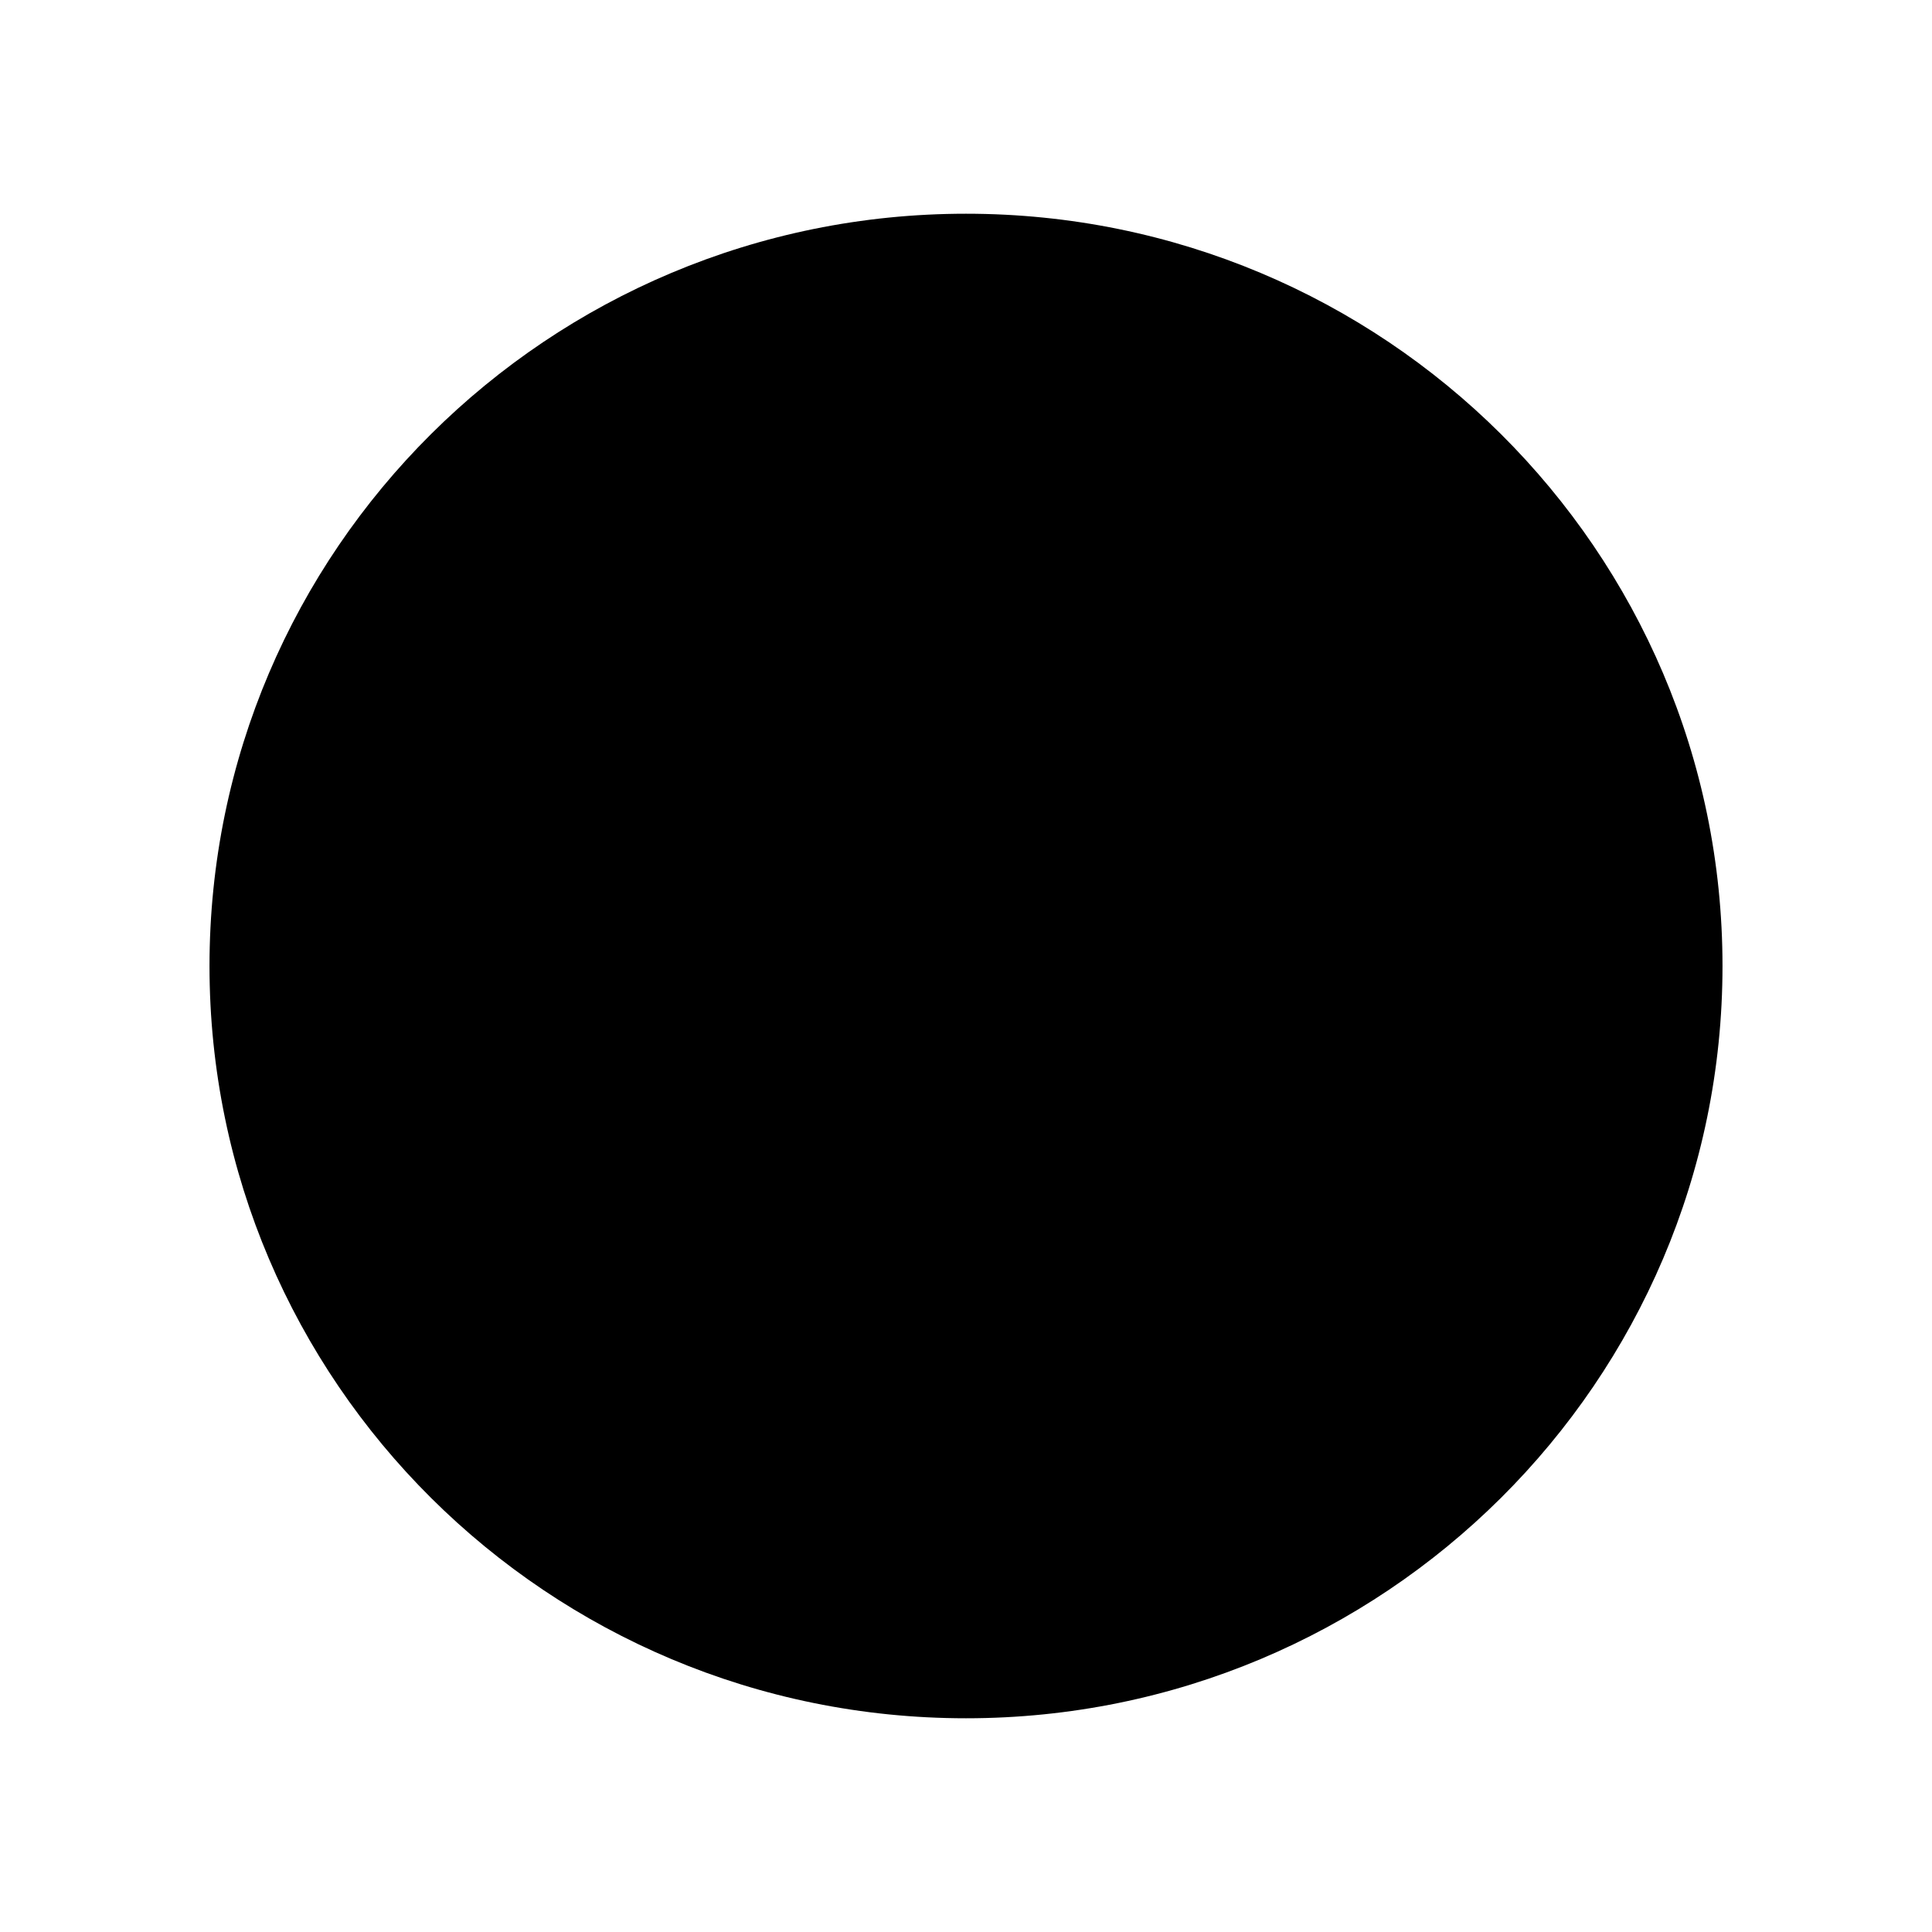
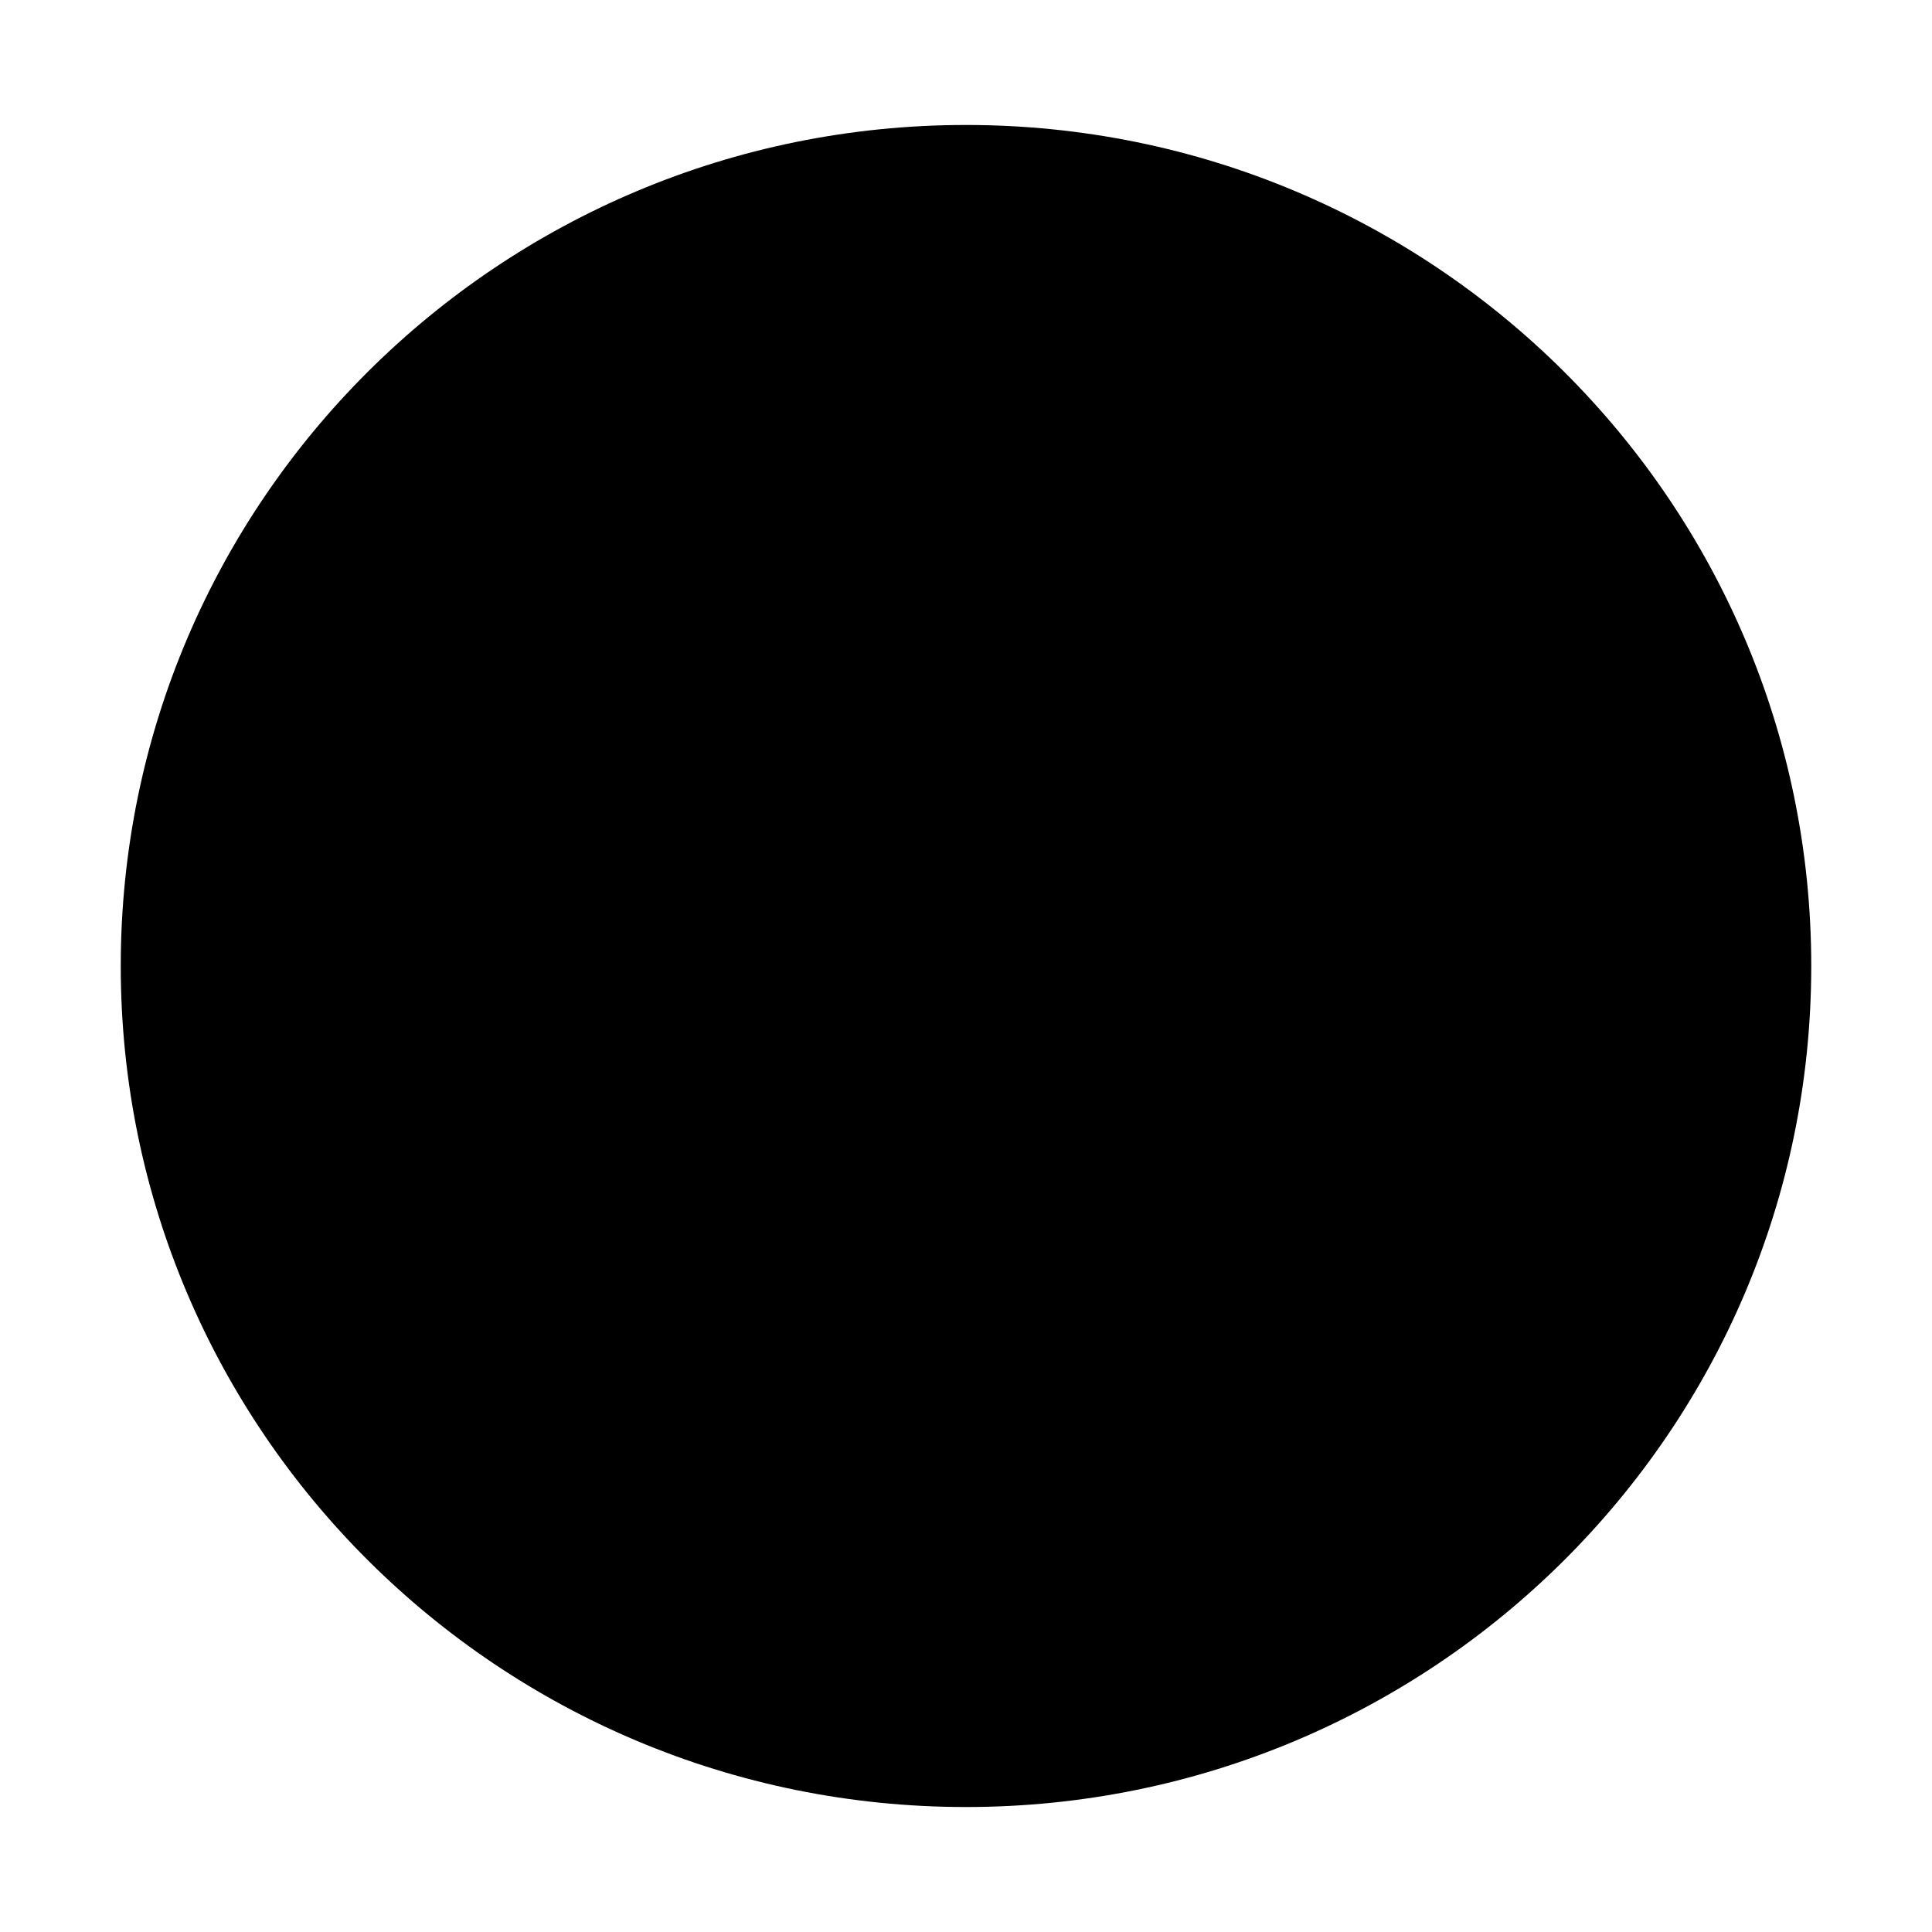
- <svg xmlns="http://www.w3.org/2000/svg" version="1.1" width="160" height="160" viewBox="0 0 160 160" xml:space="preserve">
+ <svg xmlns="http://www.w3.org/2000/svg" version="1.1" id="ProgressBar" width="160" height="160" position="absolute" top="0" left="0" viewBox="0 0 160 160" xml:space="preserve">
  <defs>
</defs>
  <rect x="0" y="0" width="100%" height="100%" fill="transparent" />
  <g transform="matrix(1 0 0 1 80 80)" id="d1eec243-fa0e-440e-94e6-cb3b9e53f685">
    <rect style="stroke: none; stroke-width: 1; stroke-dasharray: none; stroke-linecap: butt; stroke-dashoffset: 0; stroke-linejoin: miter; stroke-miterlimit: 4; fill: rgb(0,0,0); fill-opacity: 0; fill-rule: nonzero; opacity: 1;" vector-effect="non-scaling-stroke" x="-80" y="-80" rx="0" ry="0" width="160" height="160" />
  </g>
  <g transform="matrix(Infinity NaN NaN Infinity 0 0)" id="25c210cb-c610-497d-b101-d725923604f3">
</g>
-   <g transform="matrix(1.79 0 0 1.78 80 80)" id="3dac6af1-12cb-450e-a019-f8f0d95f8046">
+   <g transform="matrix(2 0 0 1.99 80 80)" id="3dac6af1-12cb-450e-a019-f8f0d95f8046">
    <circle style="stroke-linecap: round; stroke-linejoin: miter; stroke-miterlimit: 4; fill-rule: nonzero; opacity: 1;" vector-effect="non-scaling-stroke" cx="0" cy="0" r="35" />
  </g>
</svg>
